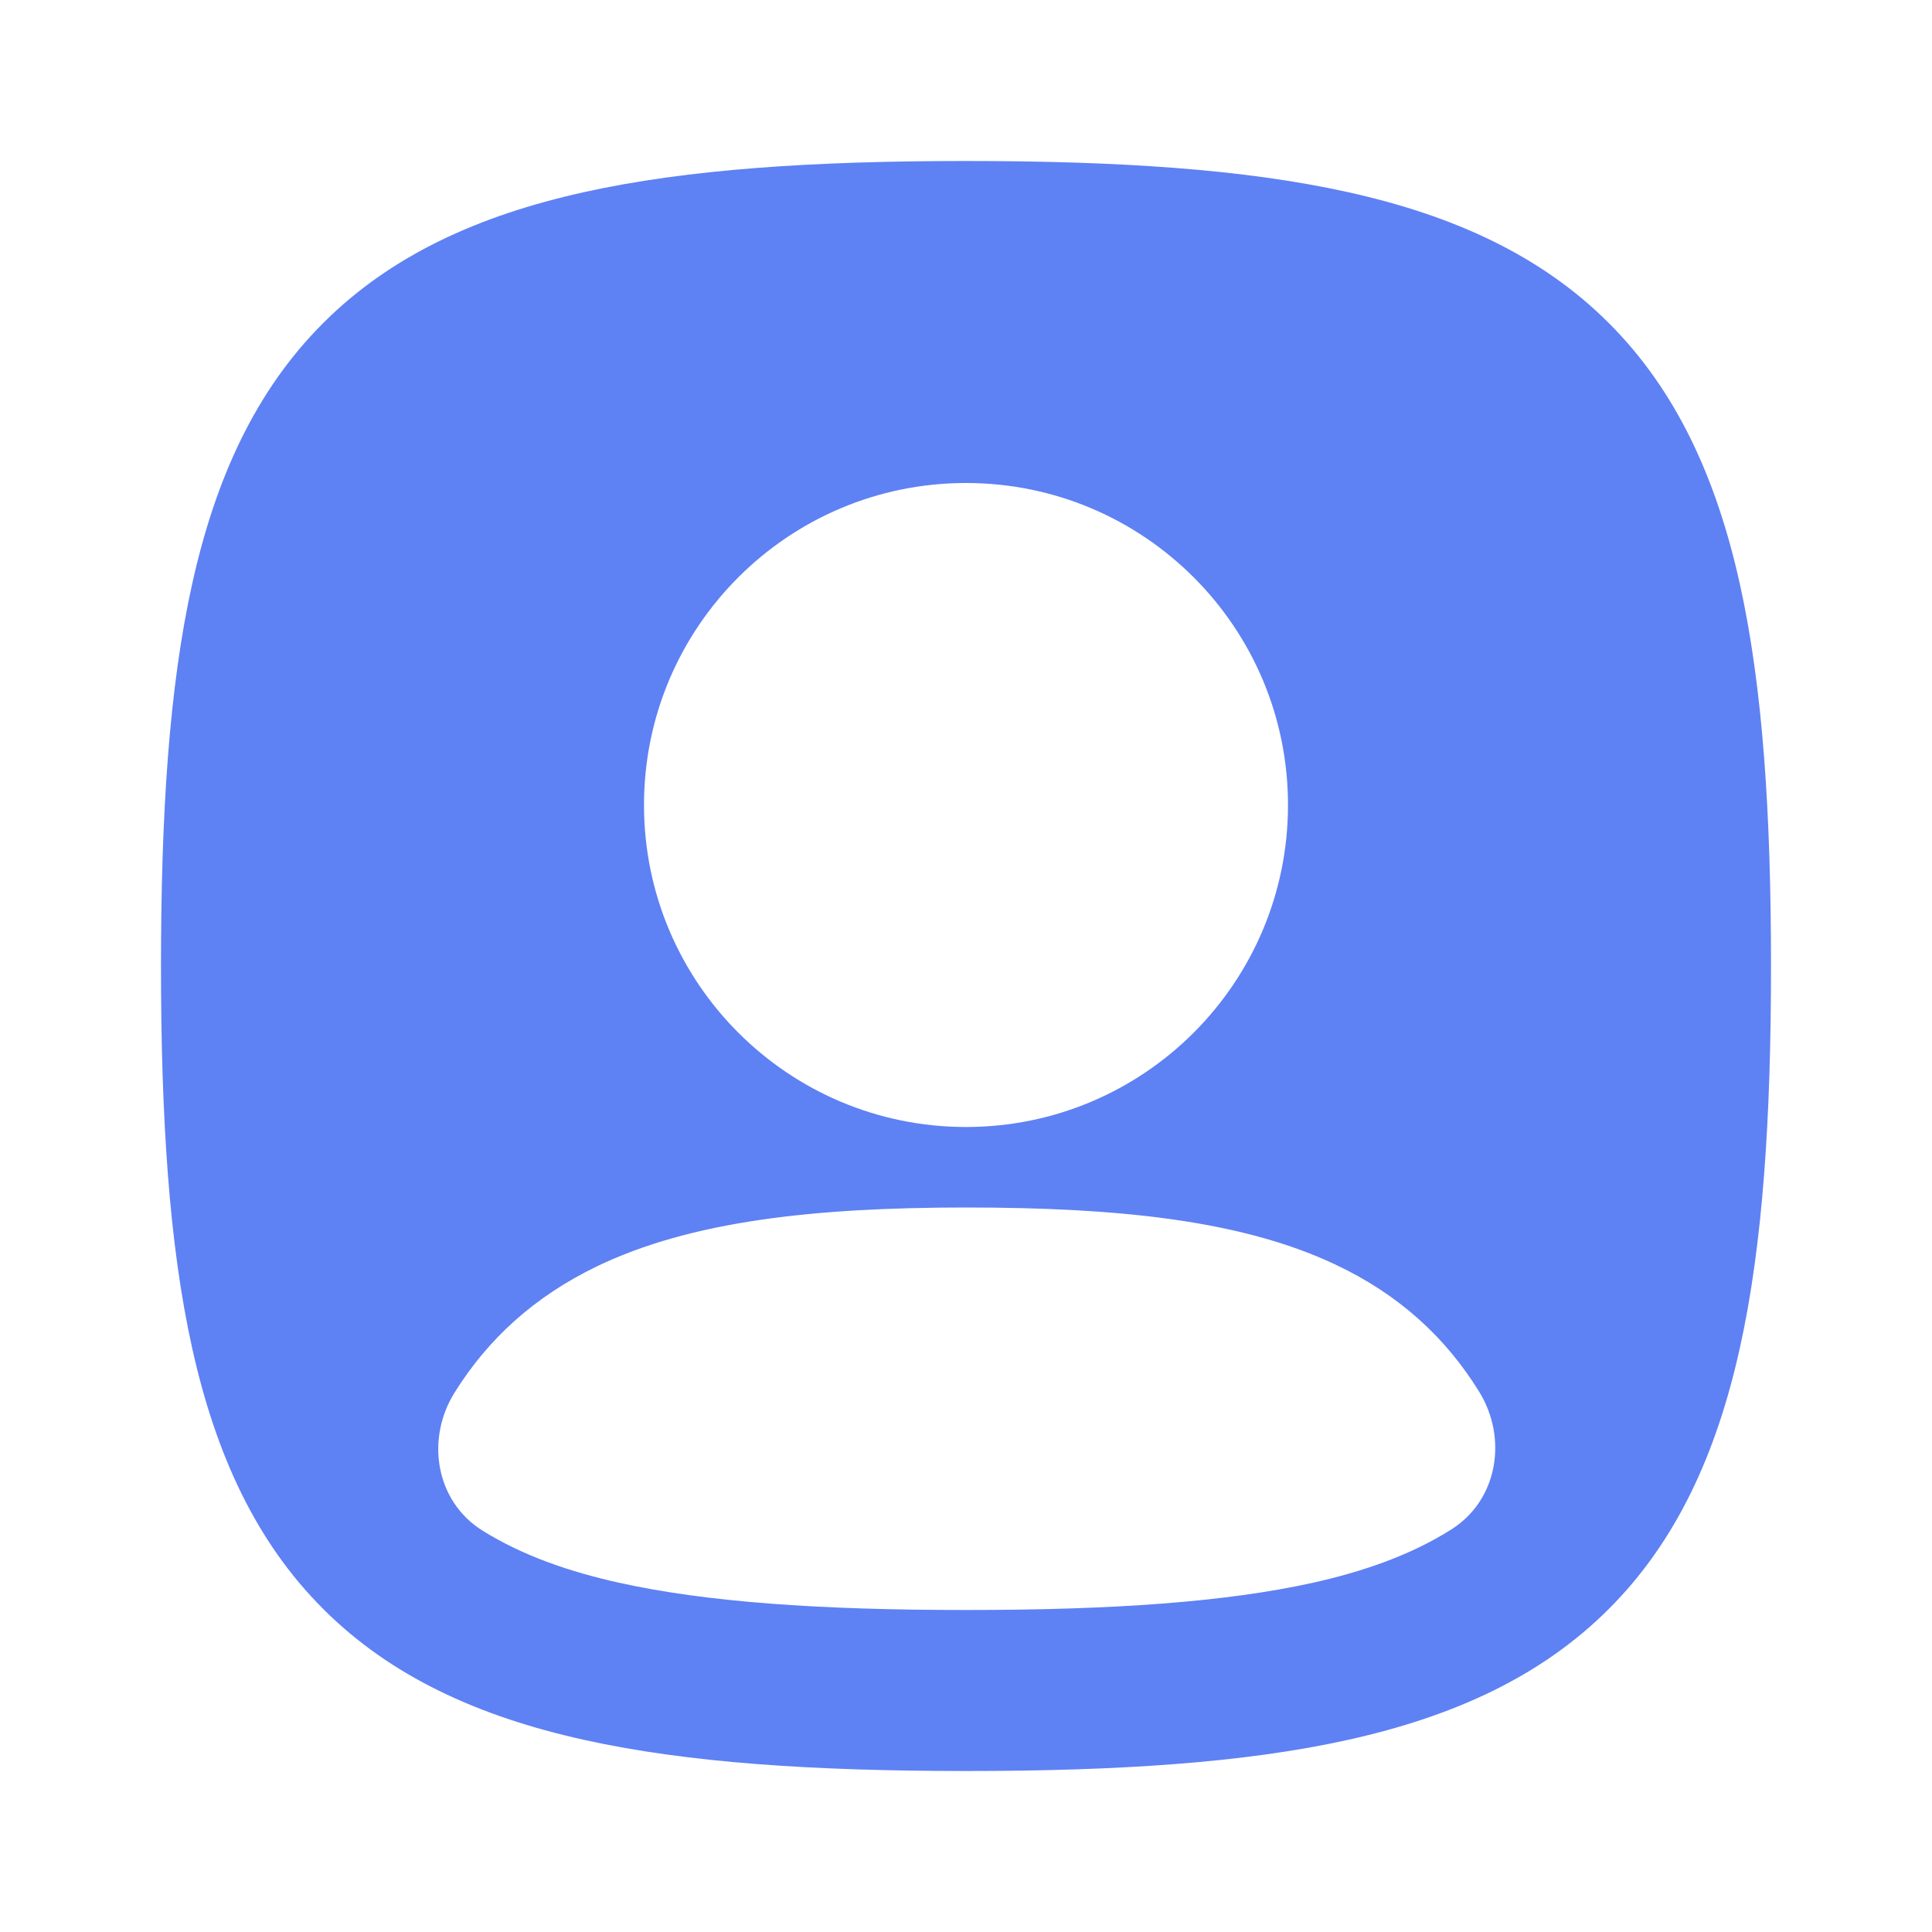
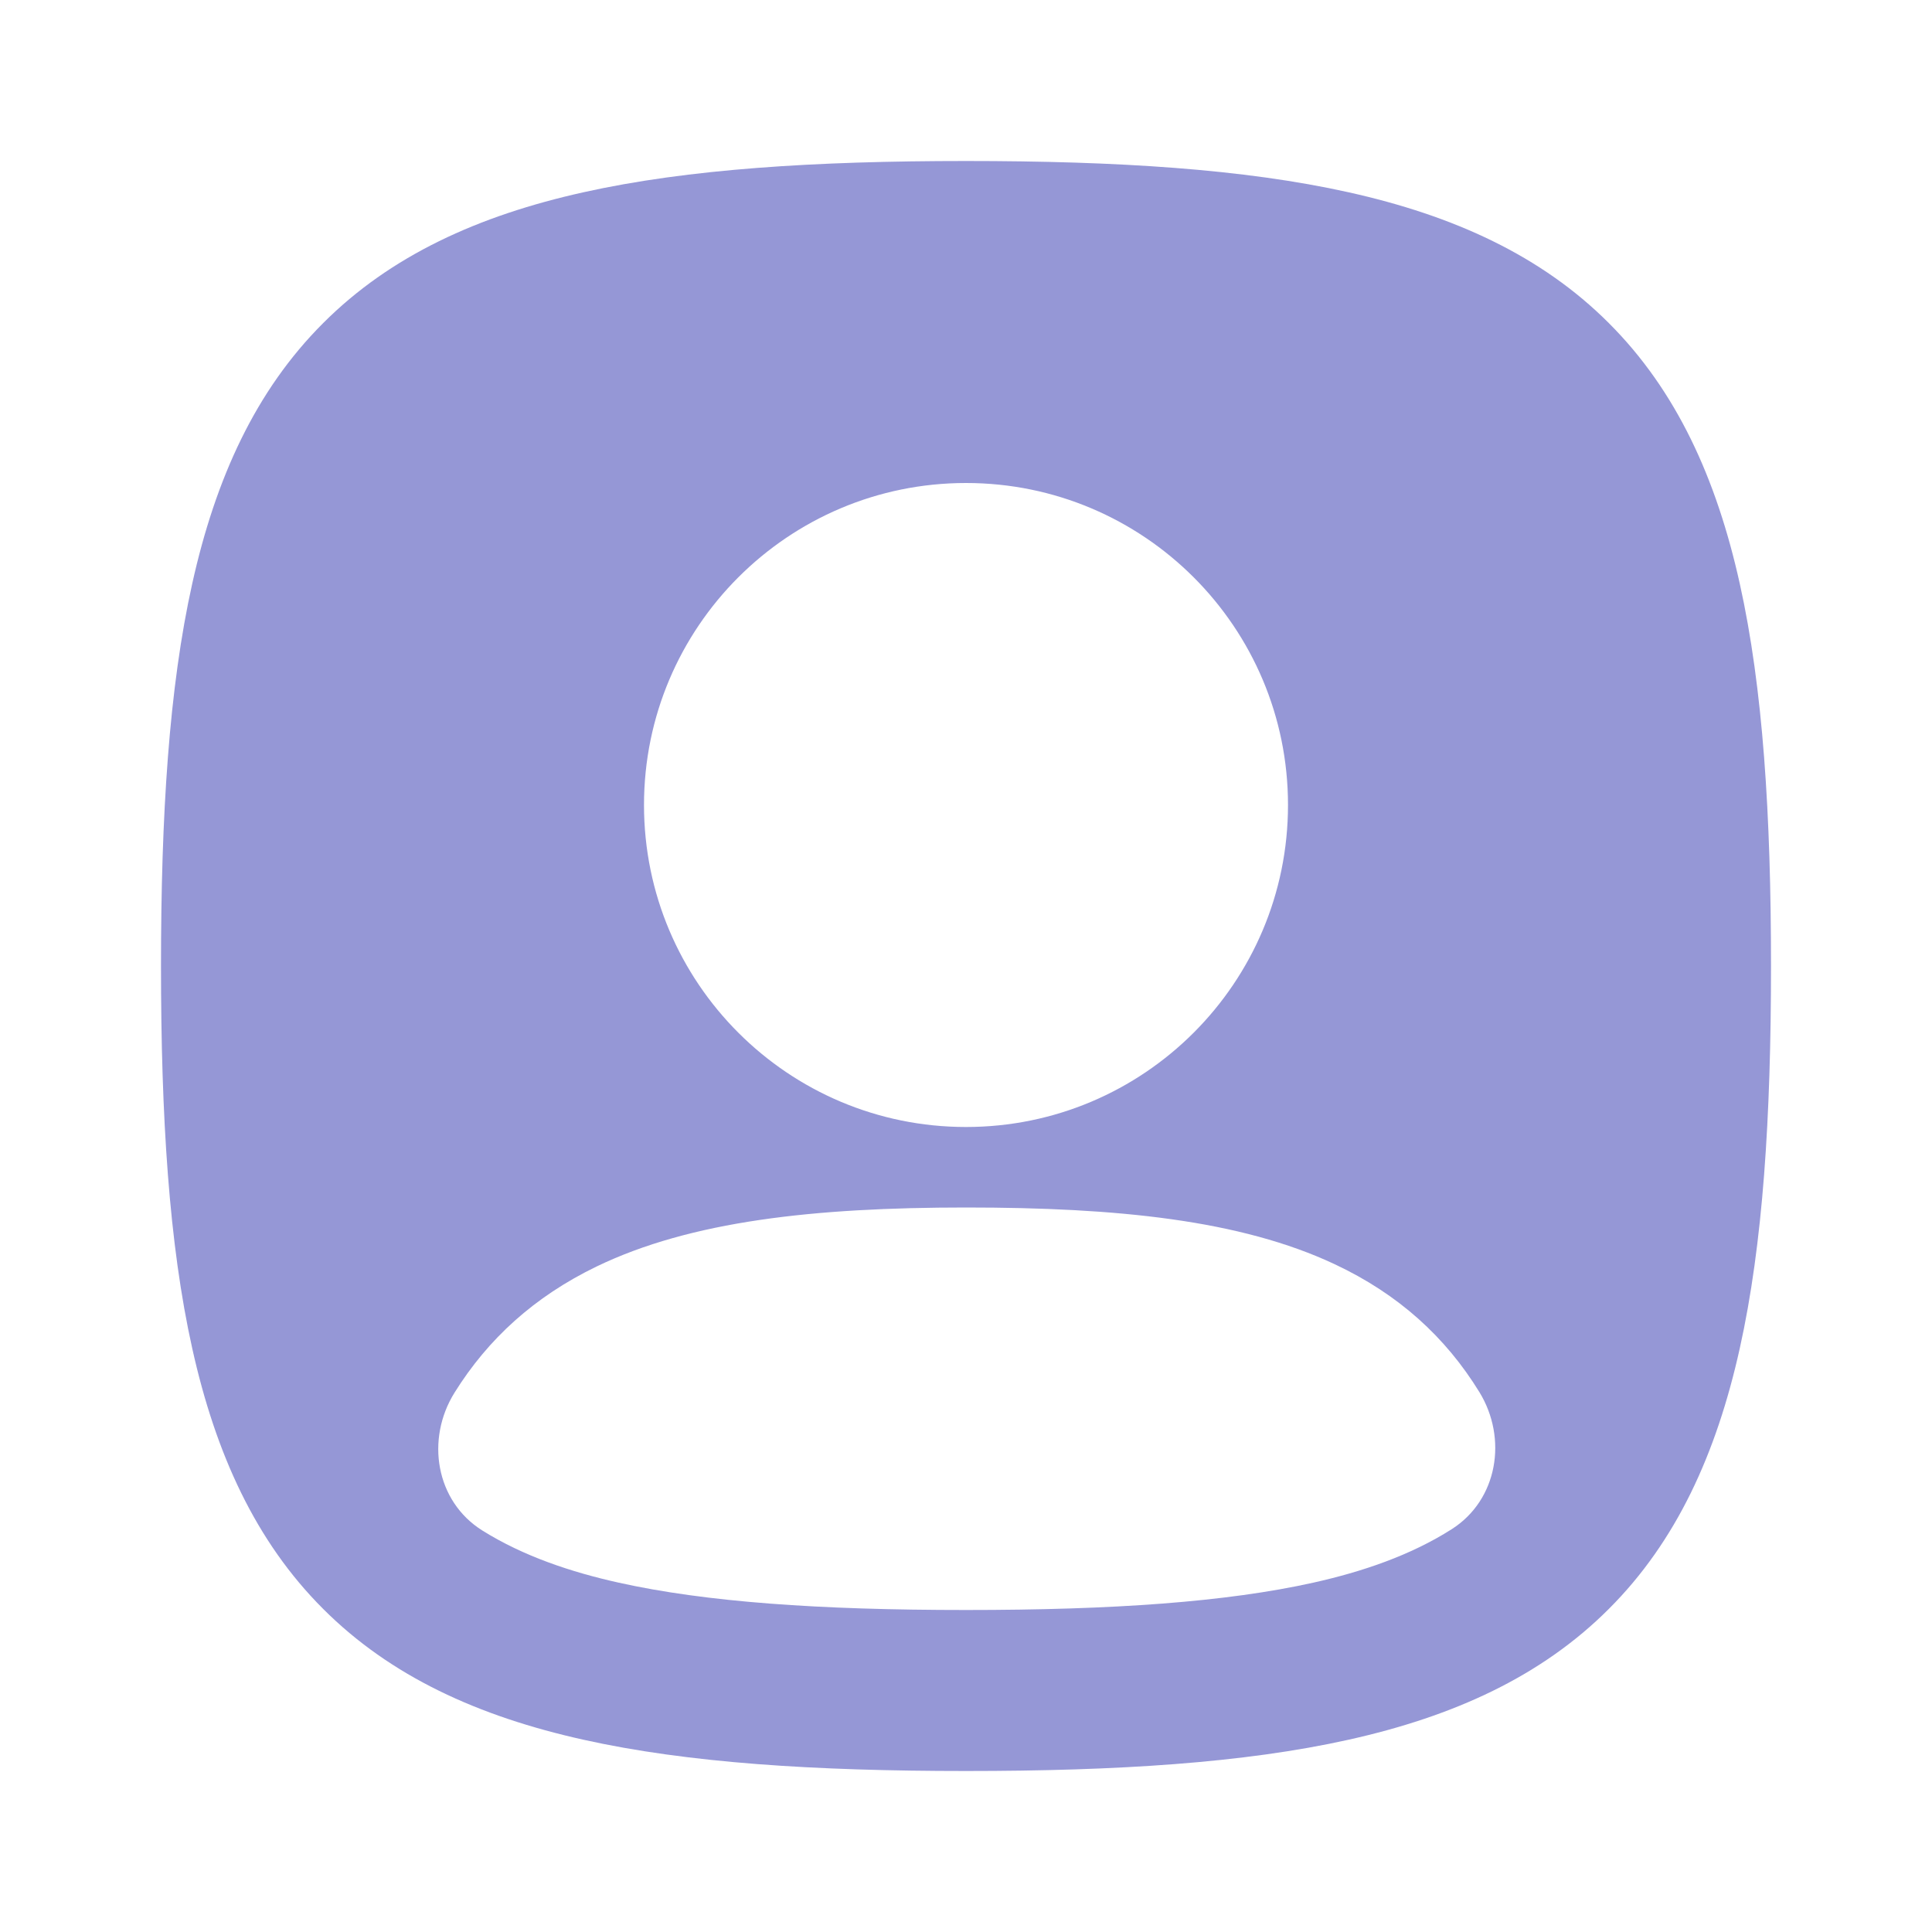
<svg xmlns="http://www.w3.org/2000/svg" width="800px" height="800px" viewBox="0 0 24 24" fill="none">
  <rect width="24" height="24" fill="none" />
-   <path fill-rule="evenodd" clip-rule="evenodd" d="M7.25 2.388C8.549 2.099 10.124 2 12 2C13.876 2 15.451 2.099 16.75 2.388C18.06 2.679 19.149 3.176 19.986 4.014C20.824 4.851 21.321 5.94 21.612 7.25C21.901 8.549 22 10.124 22 12C22 13.876 21.901 15.451 21.612 16.75C21.321 18.06 20.824 19.149 19.986 19.986C19.149 20.824 18.06 21.321 16.75 21.612C15.451 21.901 13.876 22 12 22C10.124 22 8.549 21.901 7.25 21.612C5.94 21.321 4.851 20.824 4.014 19.986C3.176 19.149 2.679 18.06 2.388 16.75C2.099 15.451 2 13.876 2 12C2 10.124 2.099 8.549 2.388 7.25C2.679 5.94 3.176 4.851 4.014 4.014C4.851 3.176 5.94 2.679 7.25 2.388ZM12 6C9.791 6 8 7.791 8 10C8 12.209 9.791 14 12 14C14.209 14 16 12.209 16 10C16 7.791 14.209 6 12 6ZM18.378 17.294C18.73 17.869 18.605 18.63 18.037 18.994C17.52 19.324 16.916 19.526 16.316 19.66C15.232 19.901 13.83 20 12 20C10.17 20 8.767 19.901 7.684 19.66C7.095 19.529 6.502 19.332 5.991 19.012C5.412 18.649 5.285 17.879 5.647 17.299C6.063 16.632 6.637 16.108 7.409 15.734C8.58 15.168 10.116 15 12 15C13.877 15 15.411 15.155 16.581 15.705C17.373 16.077 17.957 16.609 18.378 17.294Z" fill="#5e81f4" />
+   <path fill-rule="evenodd" clip-rule="evenodd" d="M7.25 2.388C8.549 2.099 10.124 2 12 2C13.876 2 15.451 2.099 16.75 2.388C18.06 2.679 19.149 3.176 19.986 4.014C20.824 4.851 21.321 5.94 21.612 7.25C21.901 8.549 22 10.124 22 12C22 13.876 21.901 15.451 21.612 16.75C21.321 18.06 20.824 19.149 19.986 19.986C19.149 20.824 18.06 21.321 16.75 21.612C15.451 21.901 13.876 22 12 22C10.124 22 8.549 21.901 7.25 21.612C5.94 21.321 4.851 20.824 4.014 19.986C3.176 19.149 2.679 18.06 2.388 16.75C2.099 15.451 2 13.876 2 12C2 10.124 2.099 8.549 2.388 7.25C2.679 5.94 3.176 4.851 4.014 4.014C4.851 3.176 5.94 2.679 7.25 2.388ZM12 6C9.791 6 8 7.791 8 10C8 12.209 9.791 14 12 14C14.209 14 16 12.209 16 10C16 7.791 14.209 6 12 6ZM18.378 17.294C18.73 17.869 18.605 18.63 18.037 18.994C17.52 19.324 16.916 19.526 16.316 19.66C15.232 19.901 13.83 20 12 20C10.17 20 8.767 19.901 7.684 19.66C7.095 19.529 6.502 19.332 5.991 19.012C5.412 18.649 5.285 17.879 5.647 17.299C6.063 16.632 6.637 16.108 7.409 15.734C8.58 15.168 10.116 15 12 15C13.877 15 15.411 15.155 16.581 15.705C17.373 16.077 17.957 16.609 18.378 17.294Z" fill="#9597D6" />
</svg>
